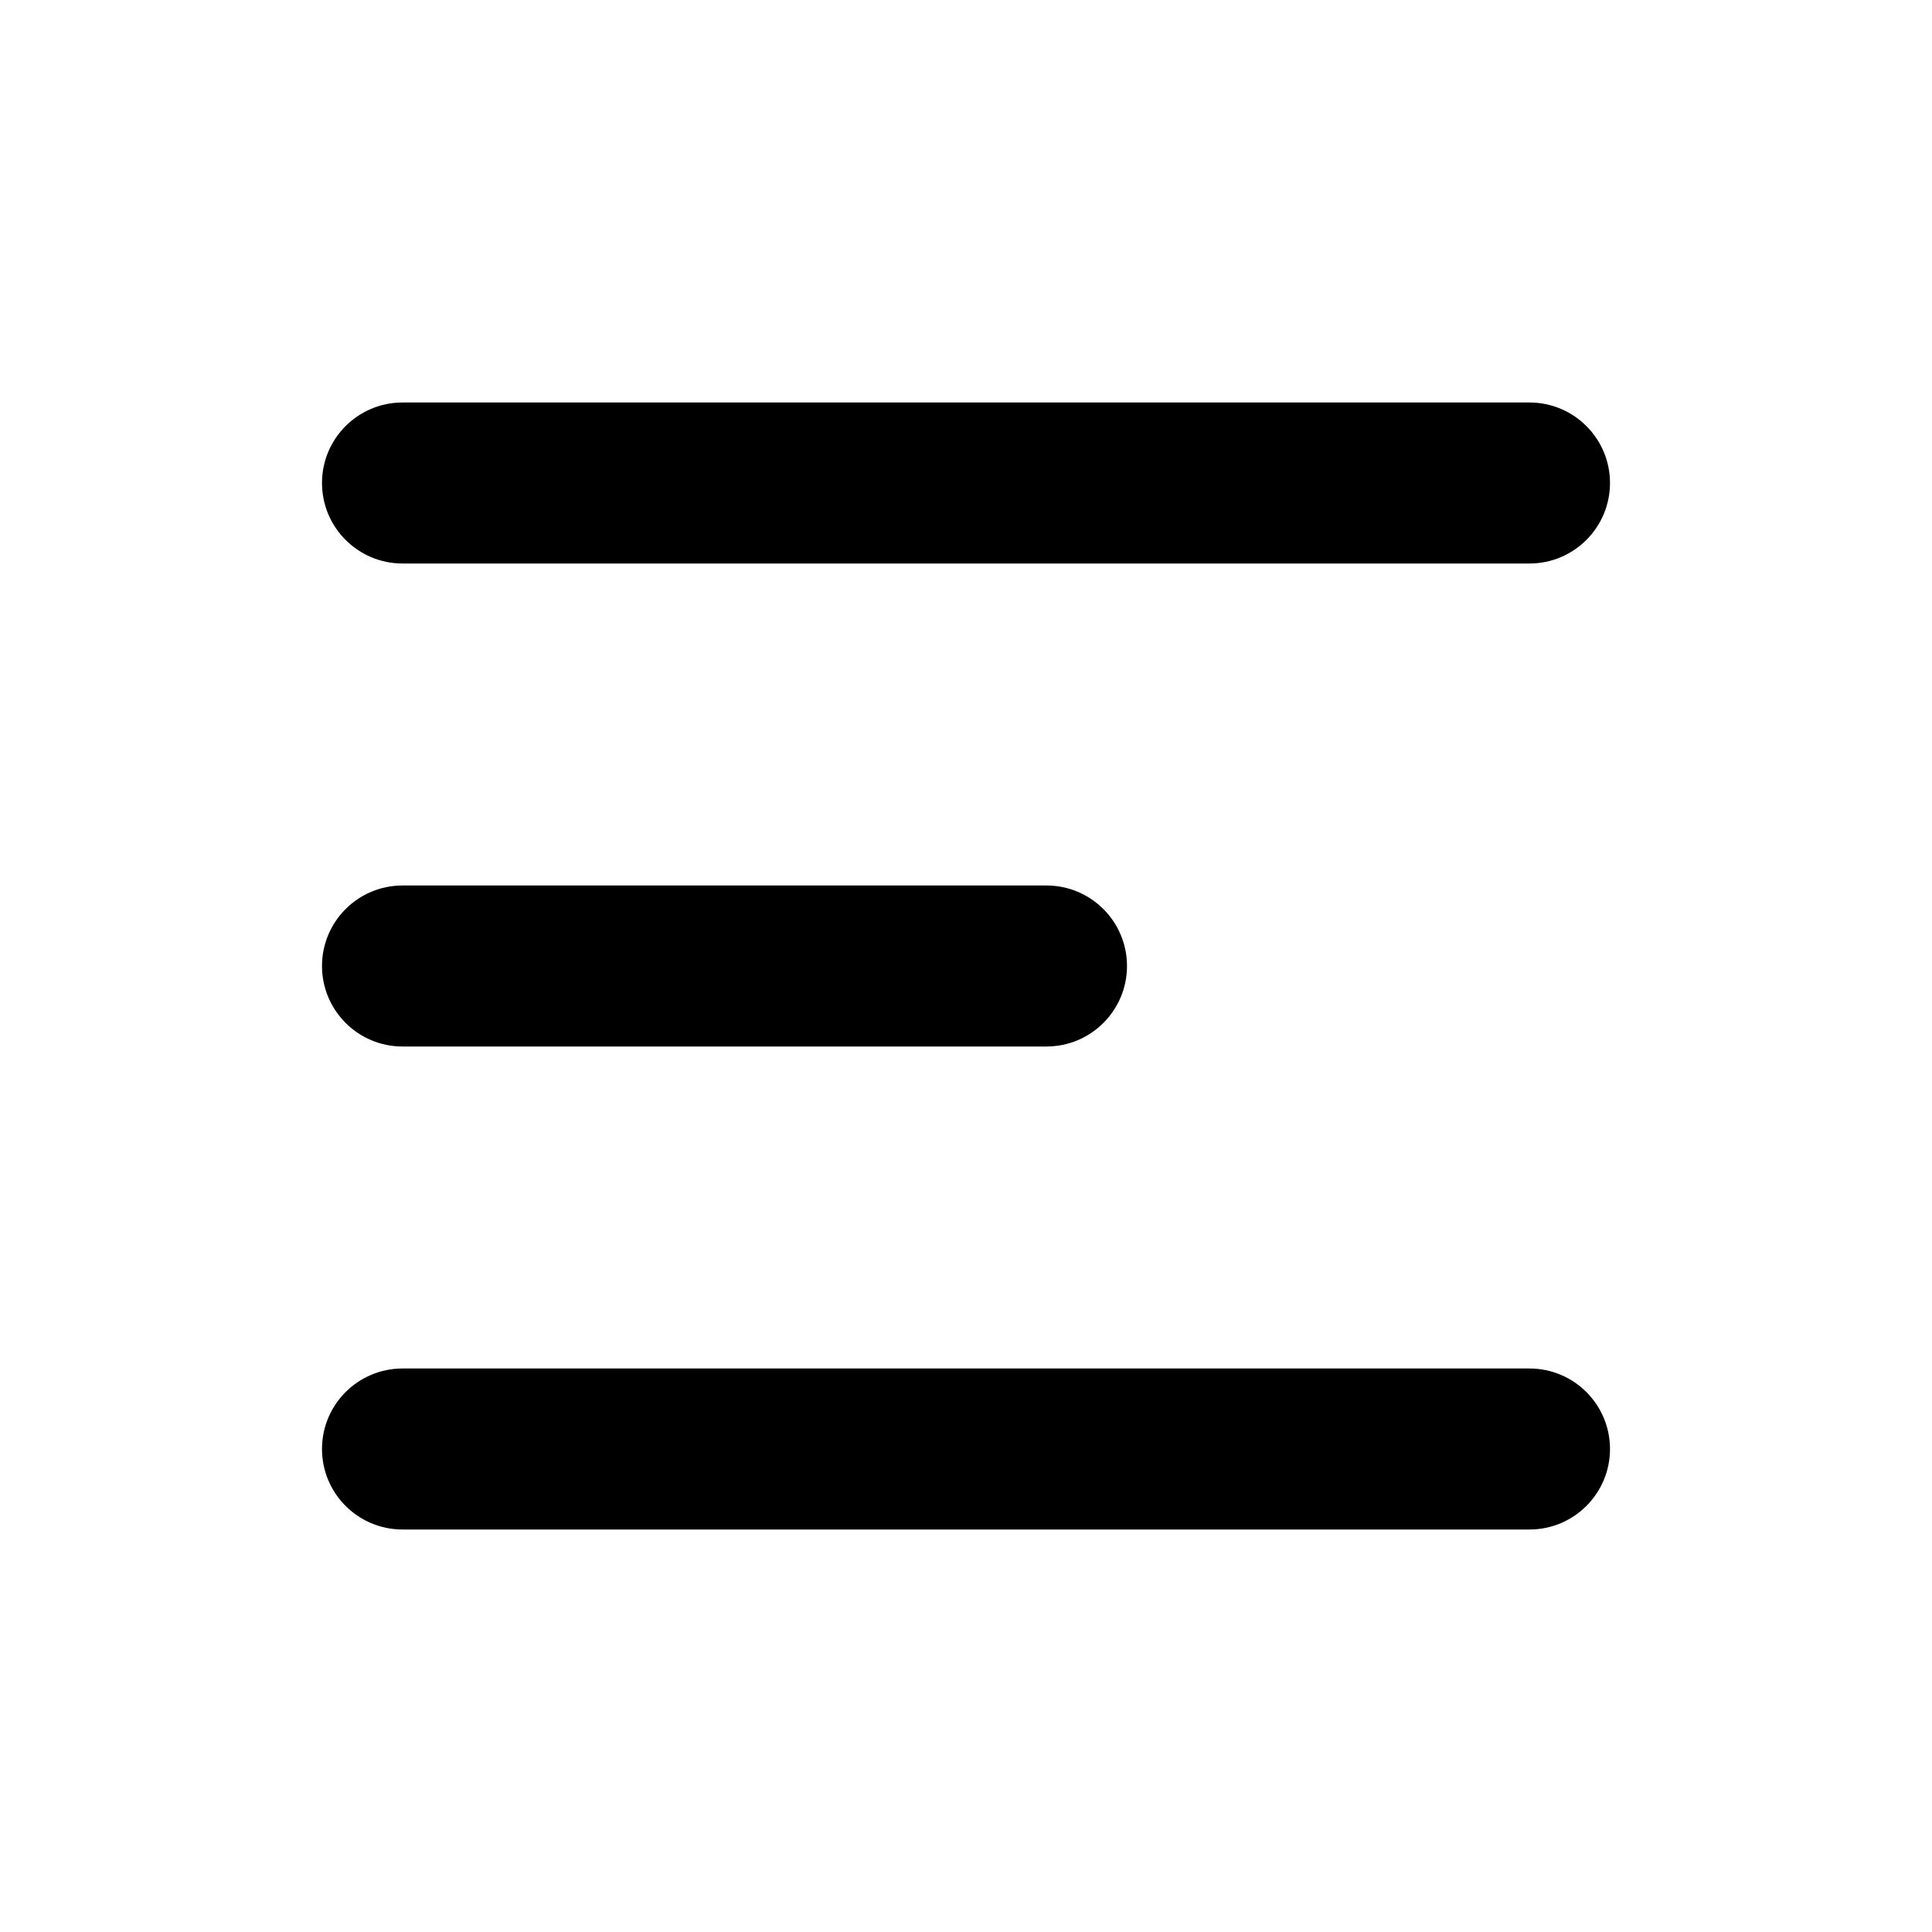
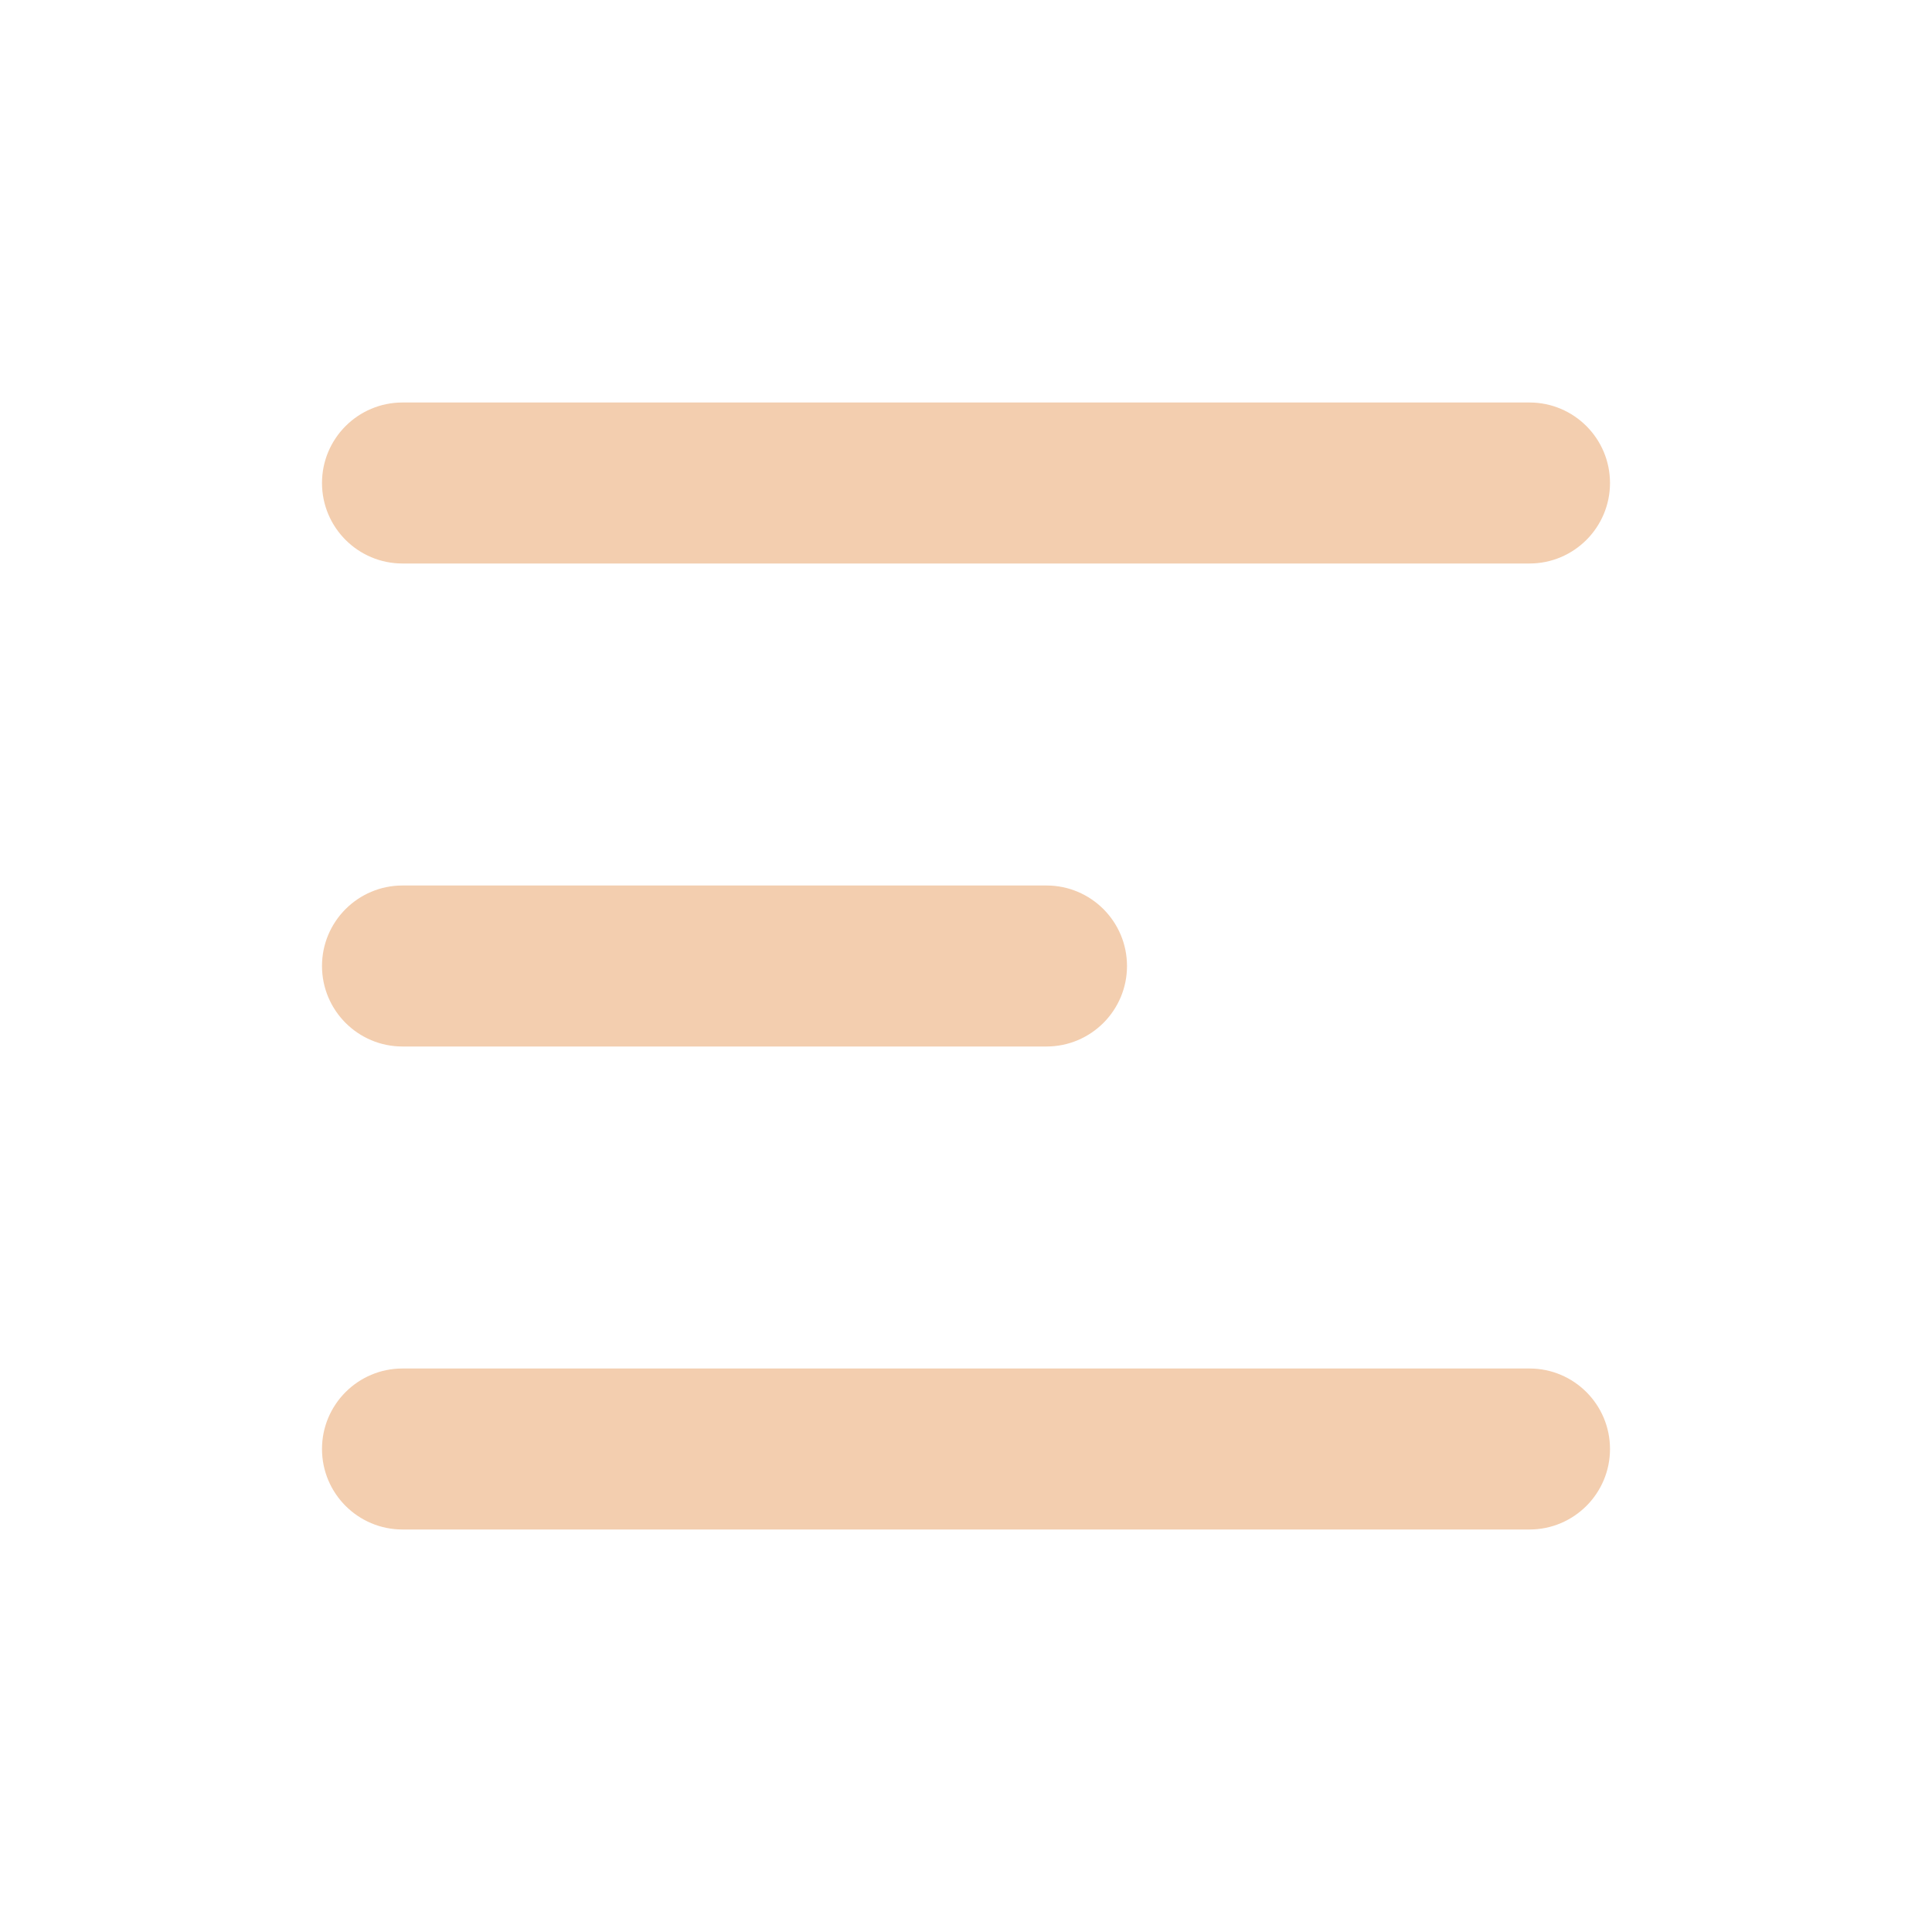
<svg xmlns="http://www.w3.org/2000/svg" width="24" height="24" viewBox="0 0 24 24" fill="none">
-   <path d="M4 6C4 5.448 4.448 5 5 5H19C19.552 5 20 5.448 20 6C20 6.552 19.552 7 19 7H5C4.448 7 4 6.552 4 6Z" fill="currentColor" />
-   <path d="M4 18C4 17.448 4.448 17 5 17H19C19.552 17 20 17.448 20 18C20 18.552 19.552 19 19 19H5C4.448 19 4 18.552 4 18Z" fill="currentColor" />
-   <path d="M5 11C4.448 11 4 11.448 4 12C4 12.552 4.448 13 5 13H13C13.552 13 14 12.552 14 12C14 11.448 13.552 11 13 11H5Z" fill="currentColor" />
+   <path d="M4 6C4 5.448 4.448 5 5 5H19C19.552 5 20 5.448 20 6C20 6.552 19.552 7 19 7H5C4.448 7 4 6.552 4 6Z" fill="#F3CEAF" />
+   <path d="M4 18C4 17.448 4.448 17 5 17H19C19.552 17 20 17.448 20 18C20 18.552 19.552 19 19 19H5C4.448 19 4 18.552 4 18Z" fill="#F3CEAF" />
+   <path d="M5 11C4.448 11 4 11.448 4 12C4 12.552 4.448 13 5 13H13C13.552 13 14 12.552 14 12C14 11.448 13.552 11 13 11H5Z" fill="#F3CEAF" />
</svg>
